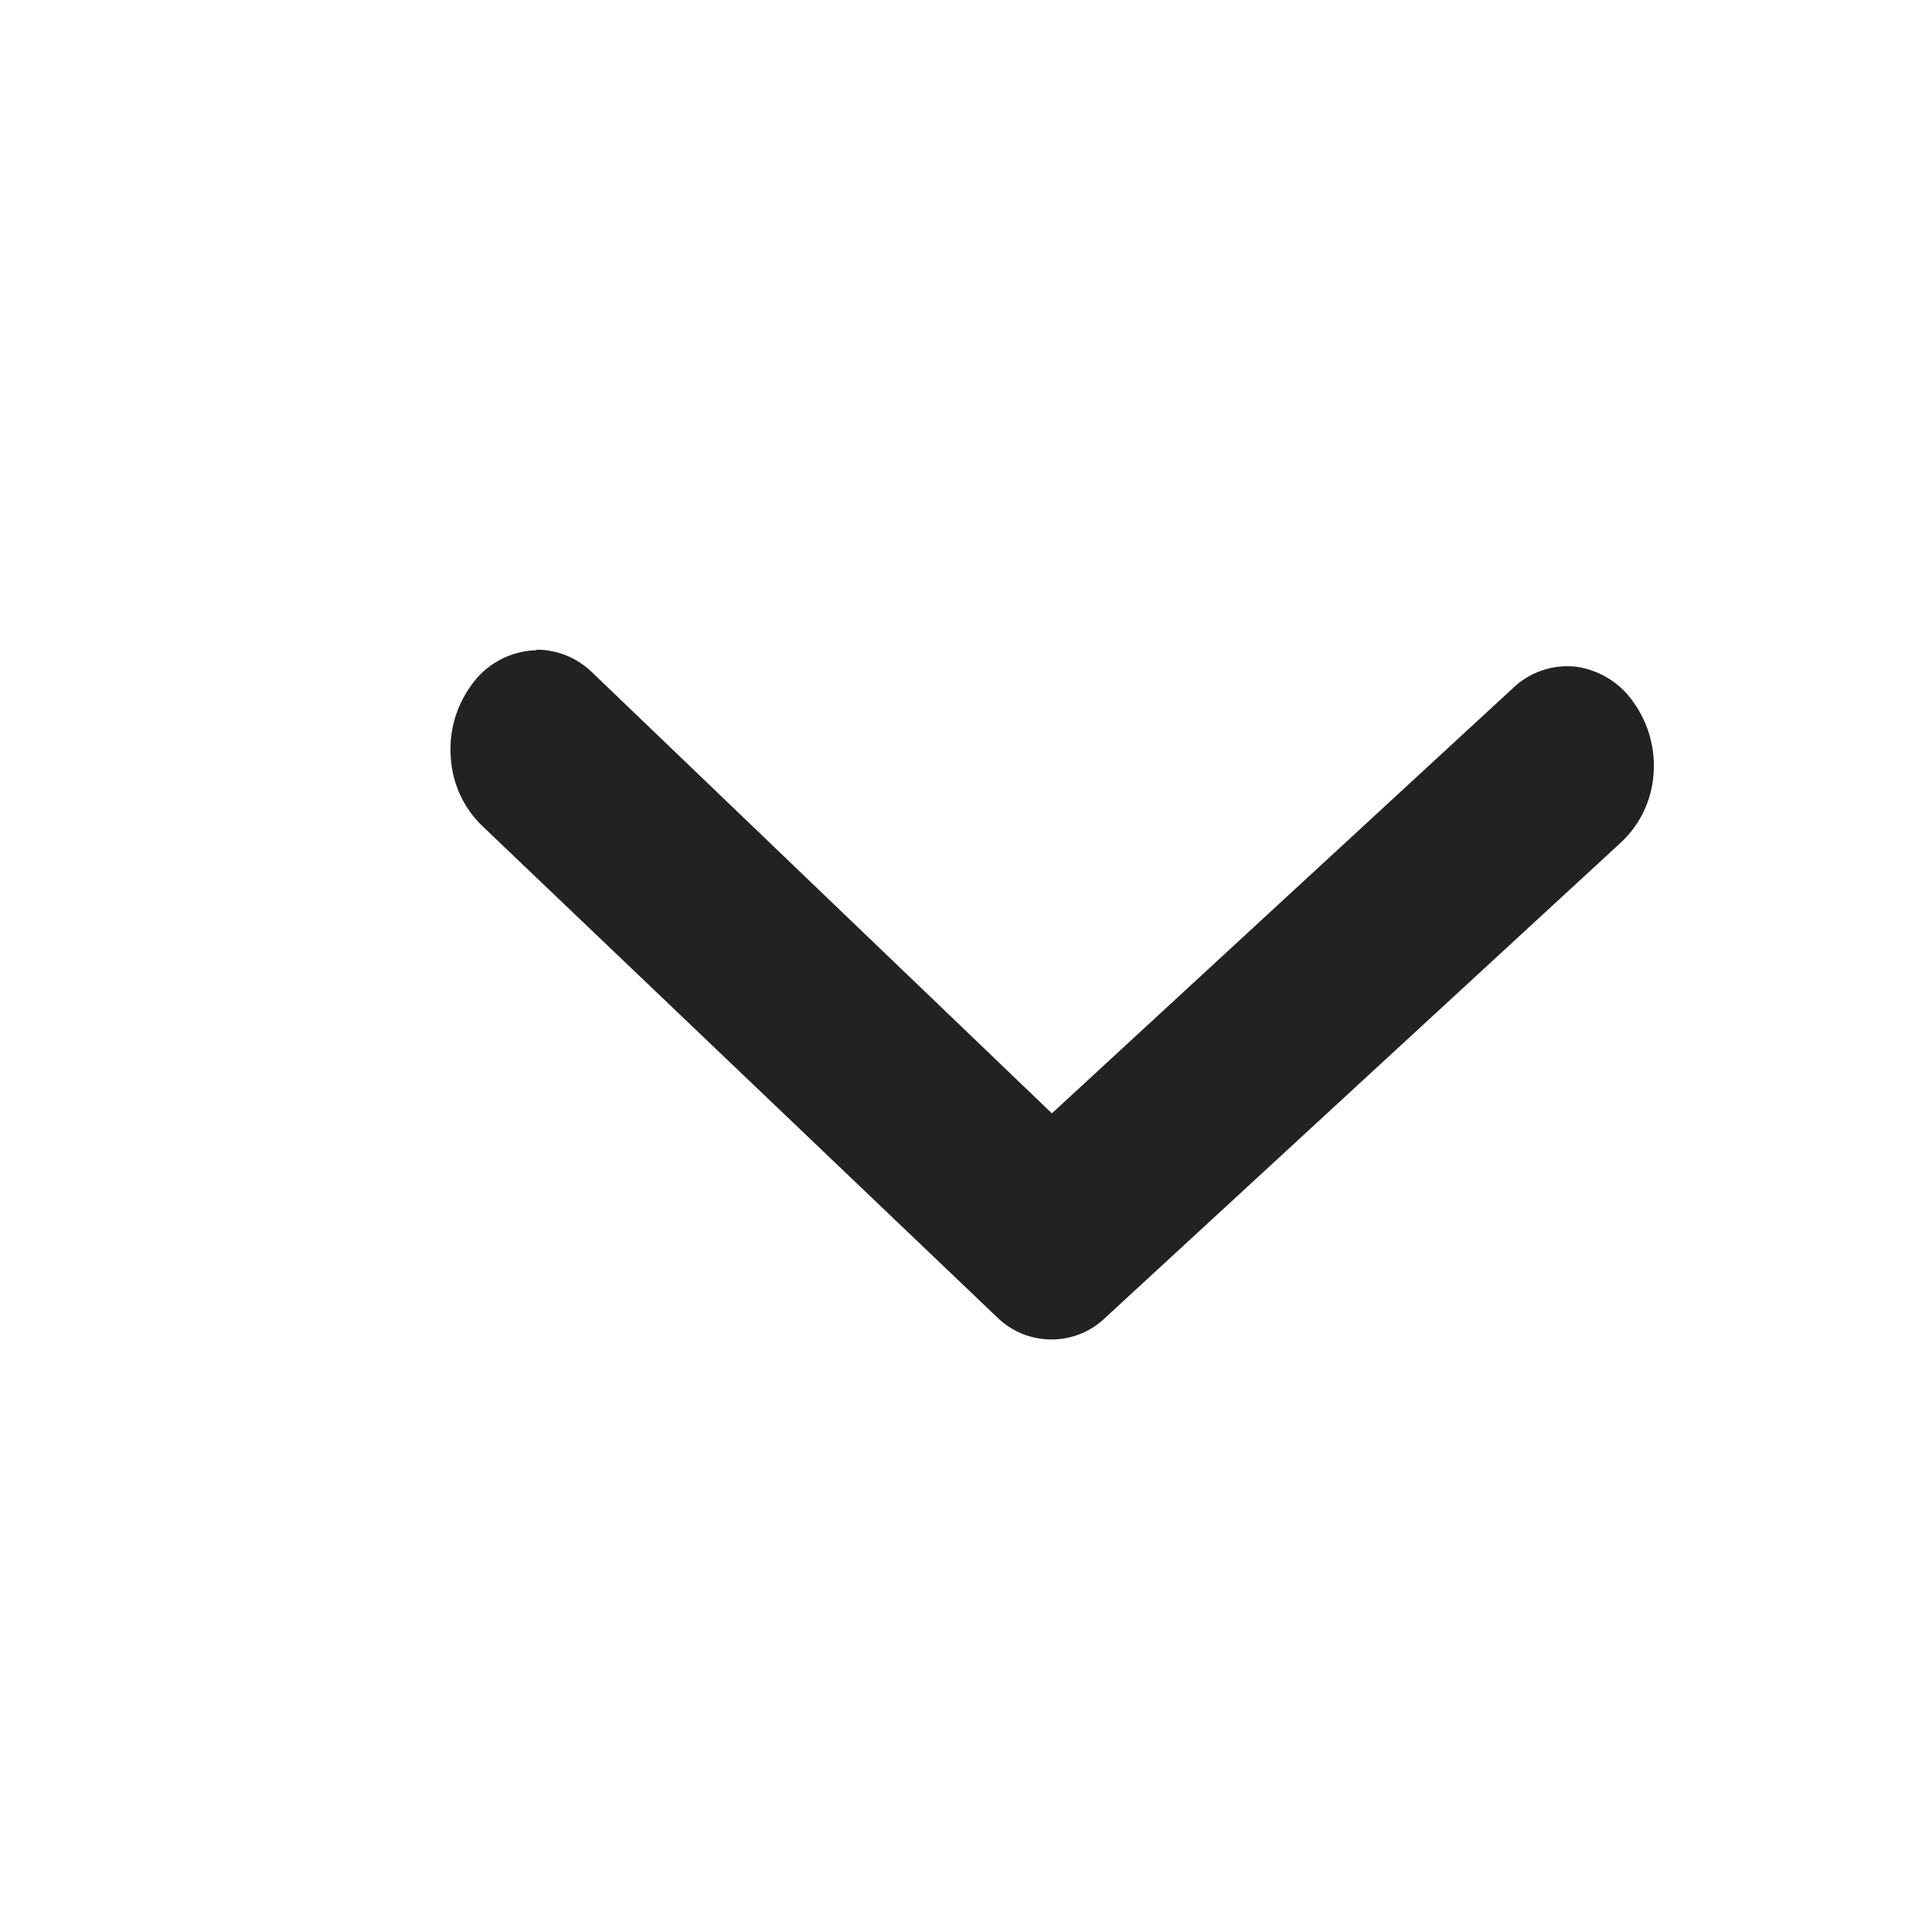
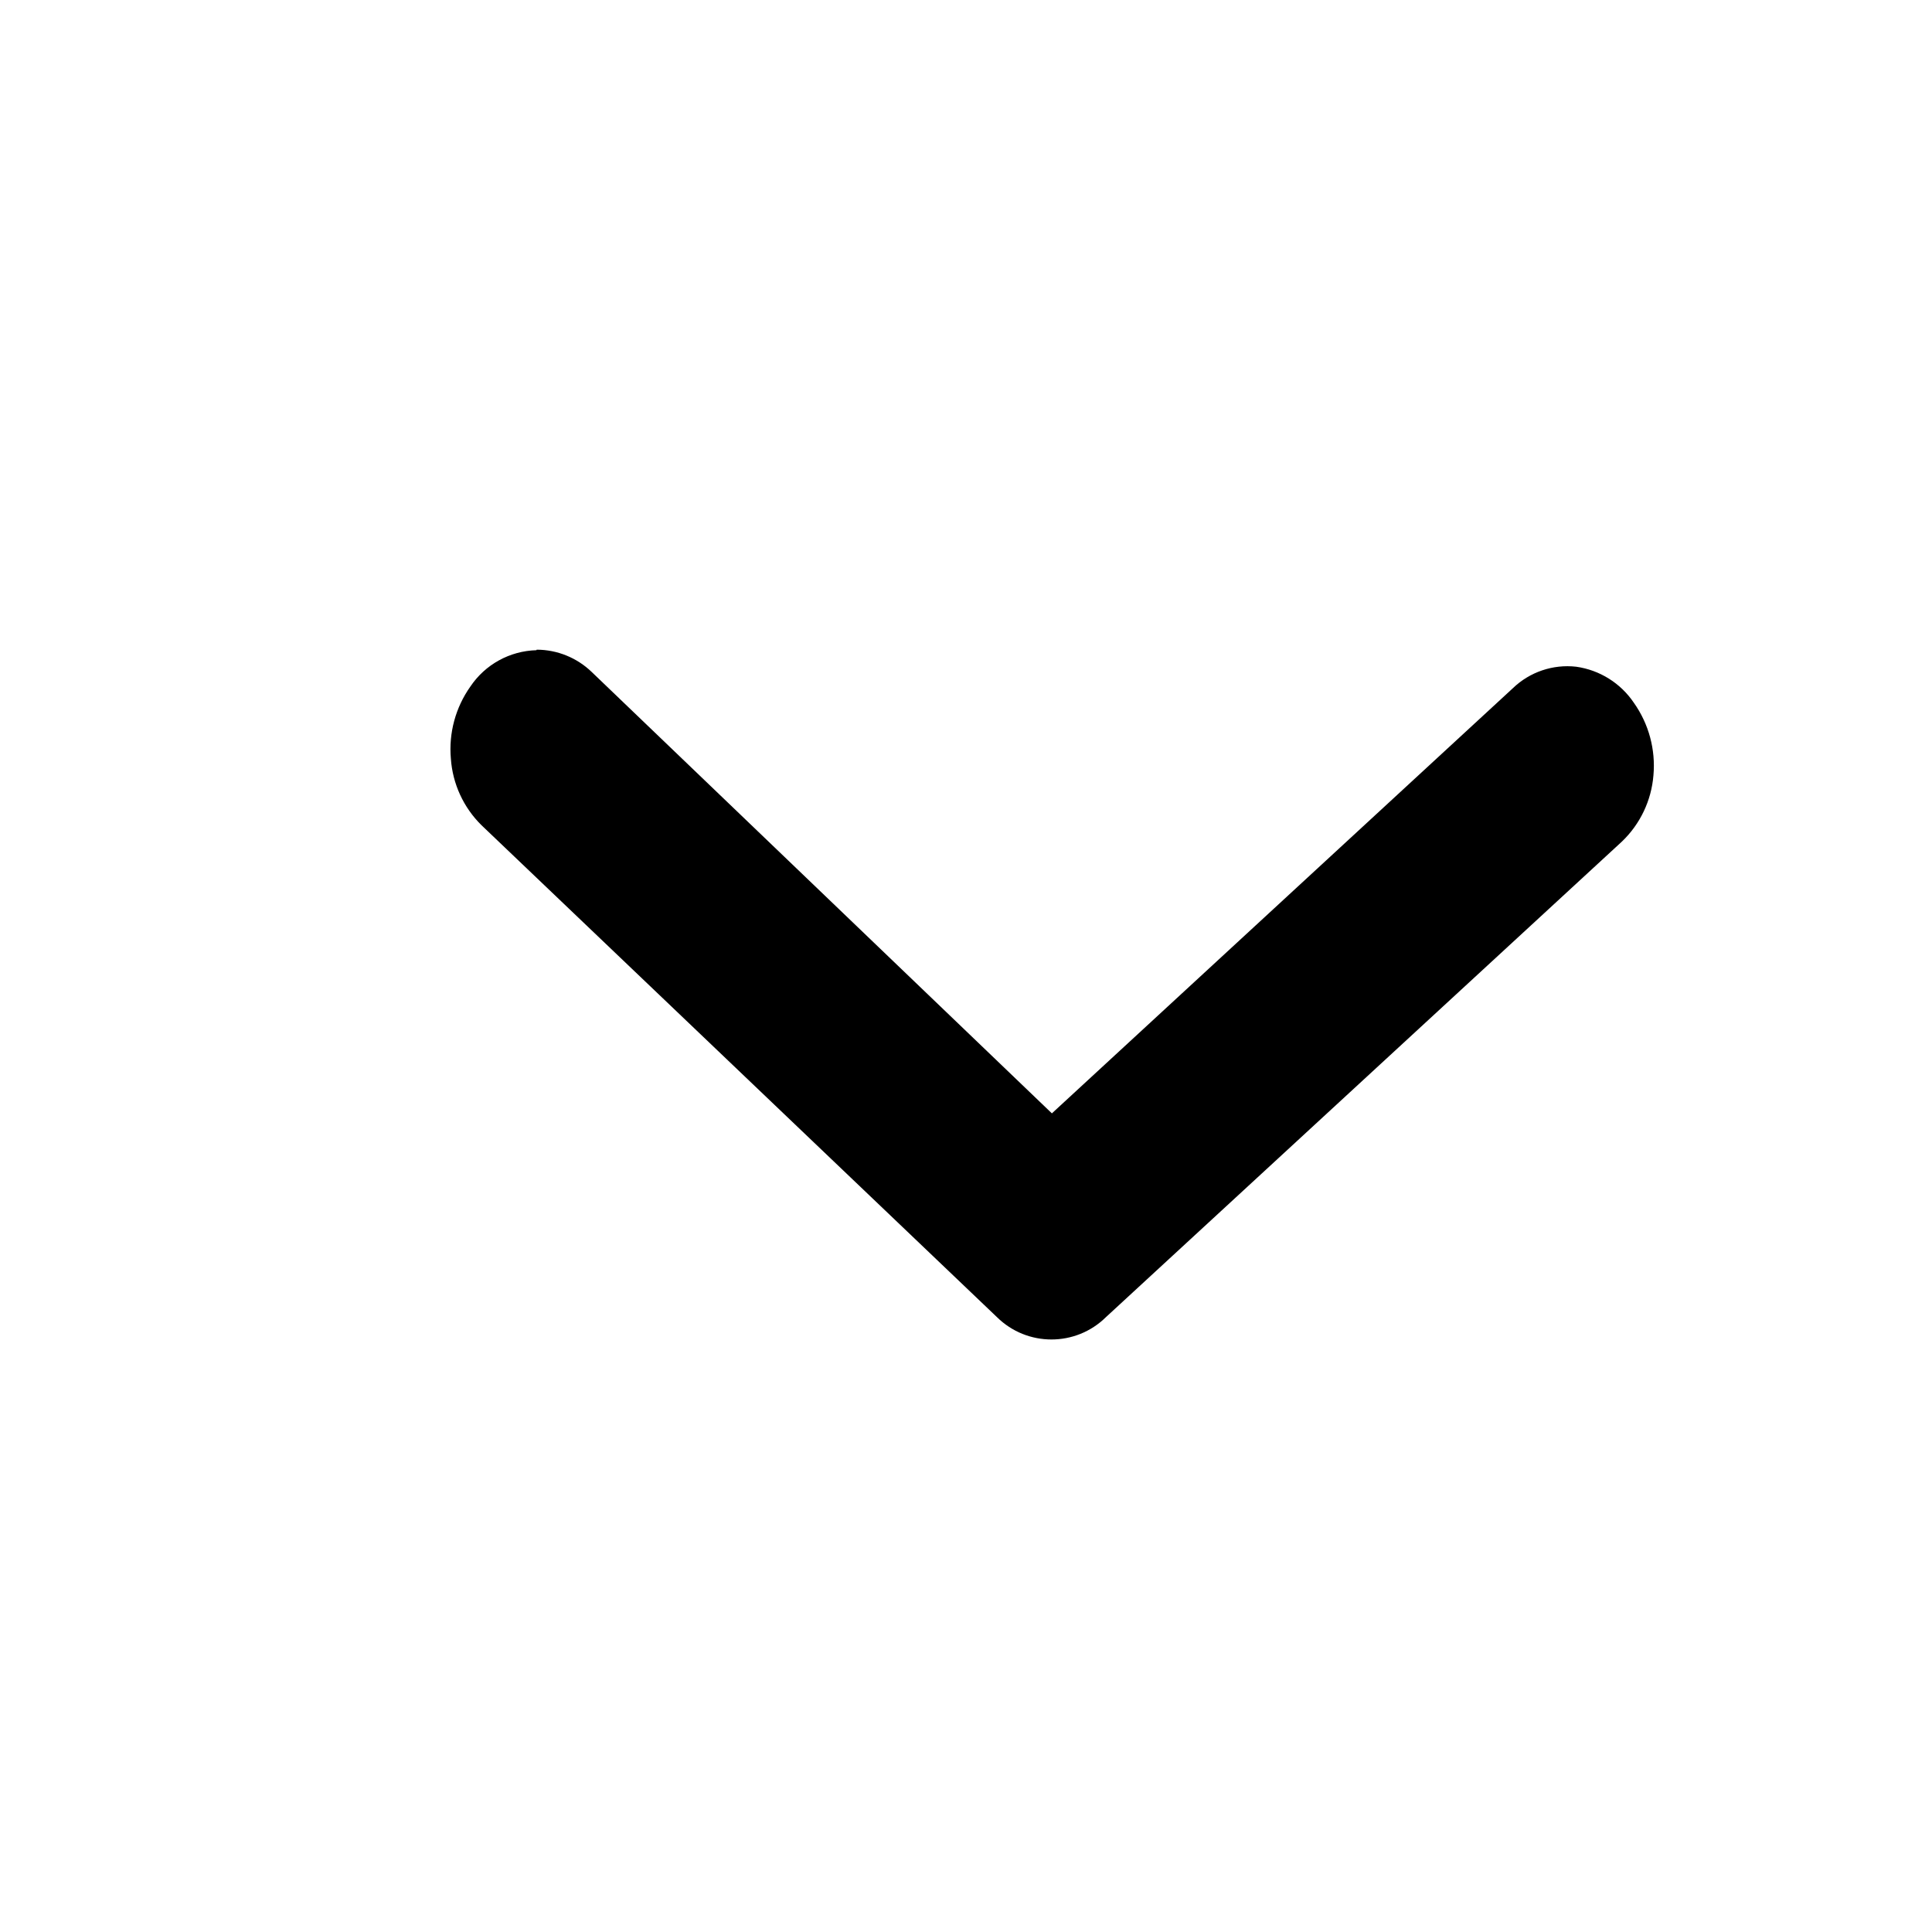
<svg xmlns="http://www.w3.org/2000/svg" width="11" height="11" viewBox="0 0 11 11">
-   <defs>
-     <style>.a,.b{fill:#222;}.a{opacity:0;}</style>
-   </defs>
  <g transform="translate(11 11) rotate(180)">
    <g transform="translate(0 0)">
-       <rect class="a" width="11" height="11" transform="translate(11 11) rotate(180)" />
      <path class="b" d="M6.358,3.927A.453.453,0,0,1,6.045,3.8L3.425,1.287.8,3.708a.447.447,0,0,1-.36.122.476.476,0,0,1-.329-.206A.619.619,0,0,1,0,3.212a.587.587,0,0,1,.18-.378L3.117.127a.442.442,0,0,1,.621,0l2.934,2.8a.589.589,0,0,1,.175.38.617.617,0,0,1-.111.41.468.468,0,0,1-.376.207Z" transform="translate(1.586 3.374)" />
    </g>
  </g>
</svg>
